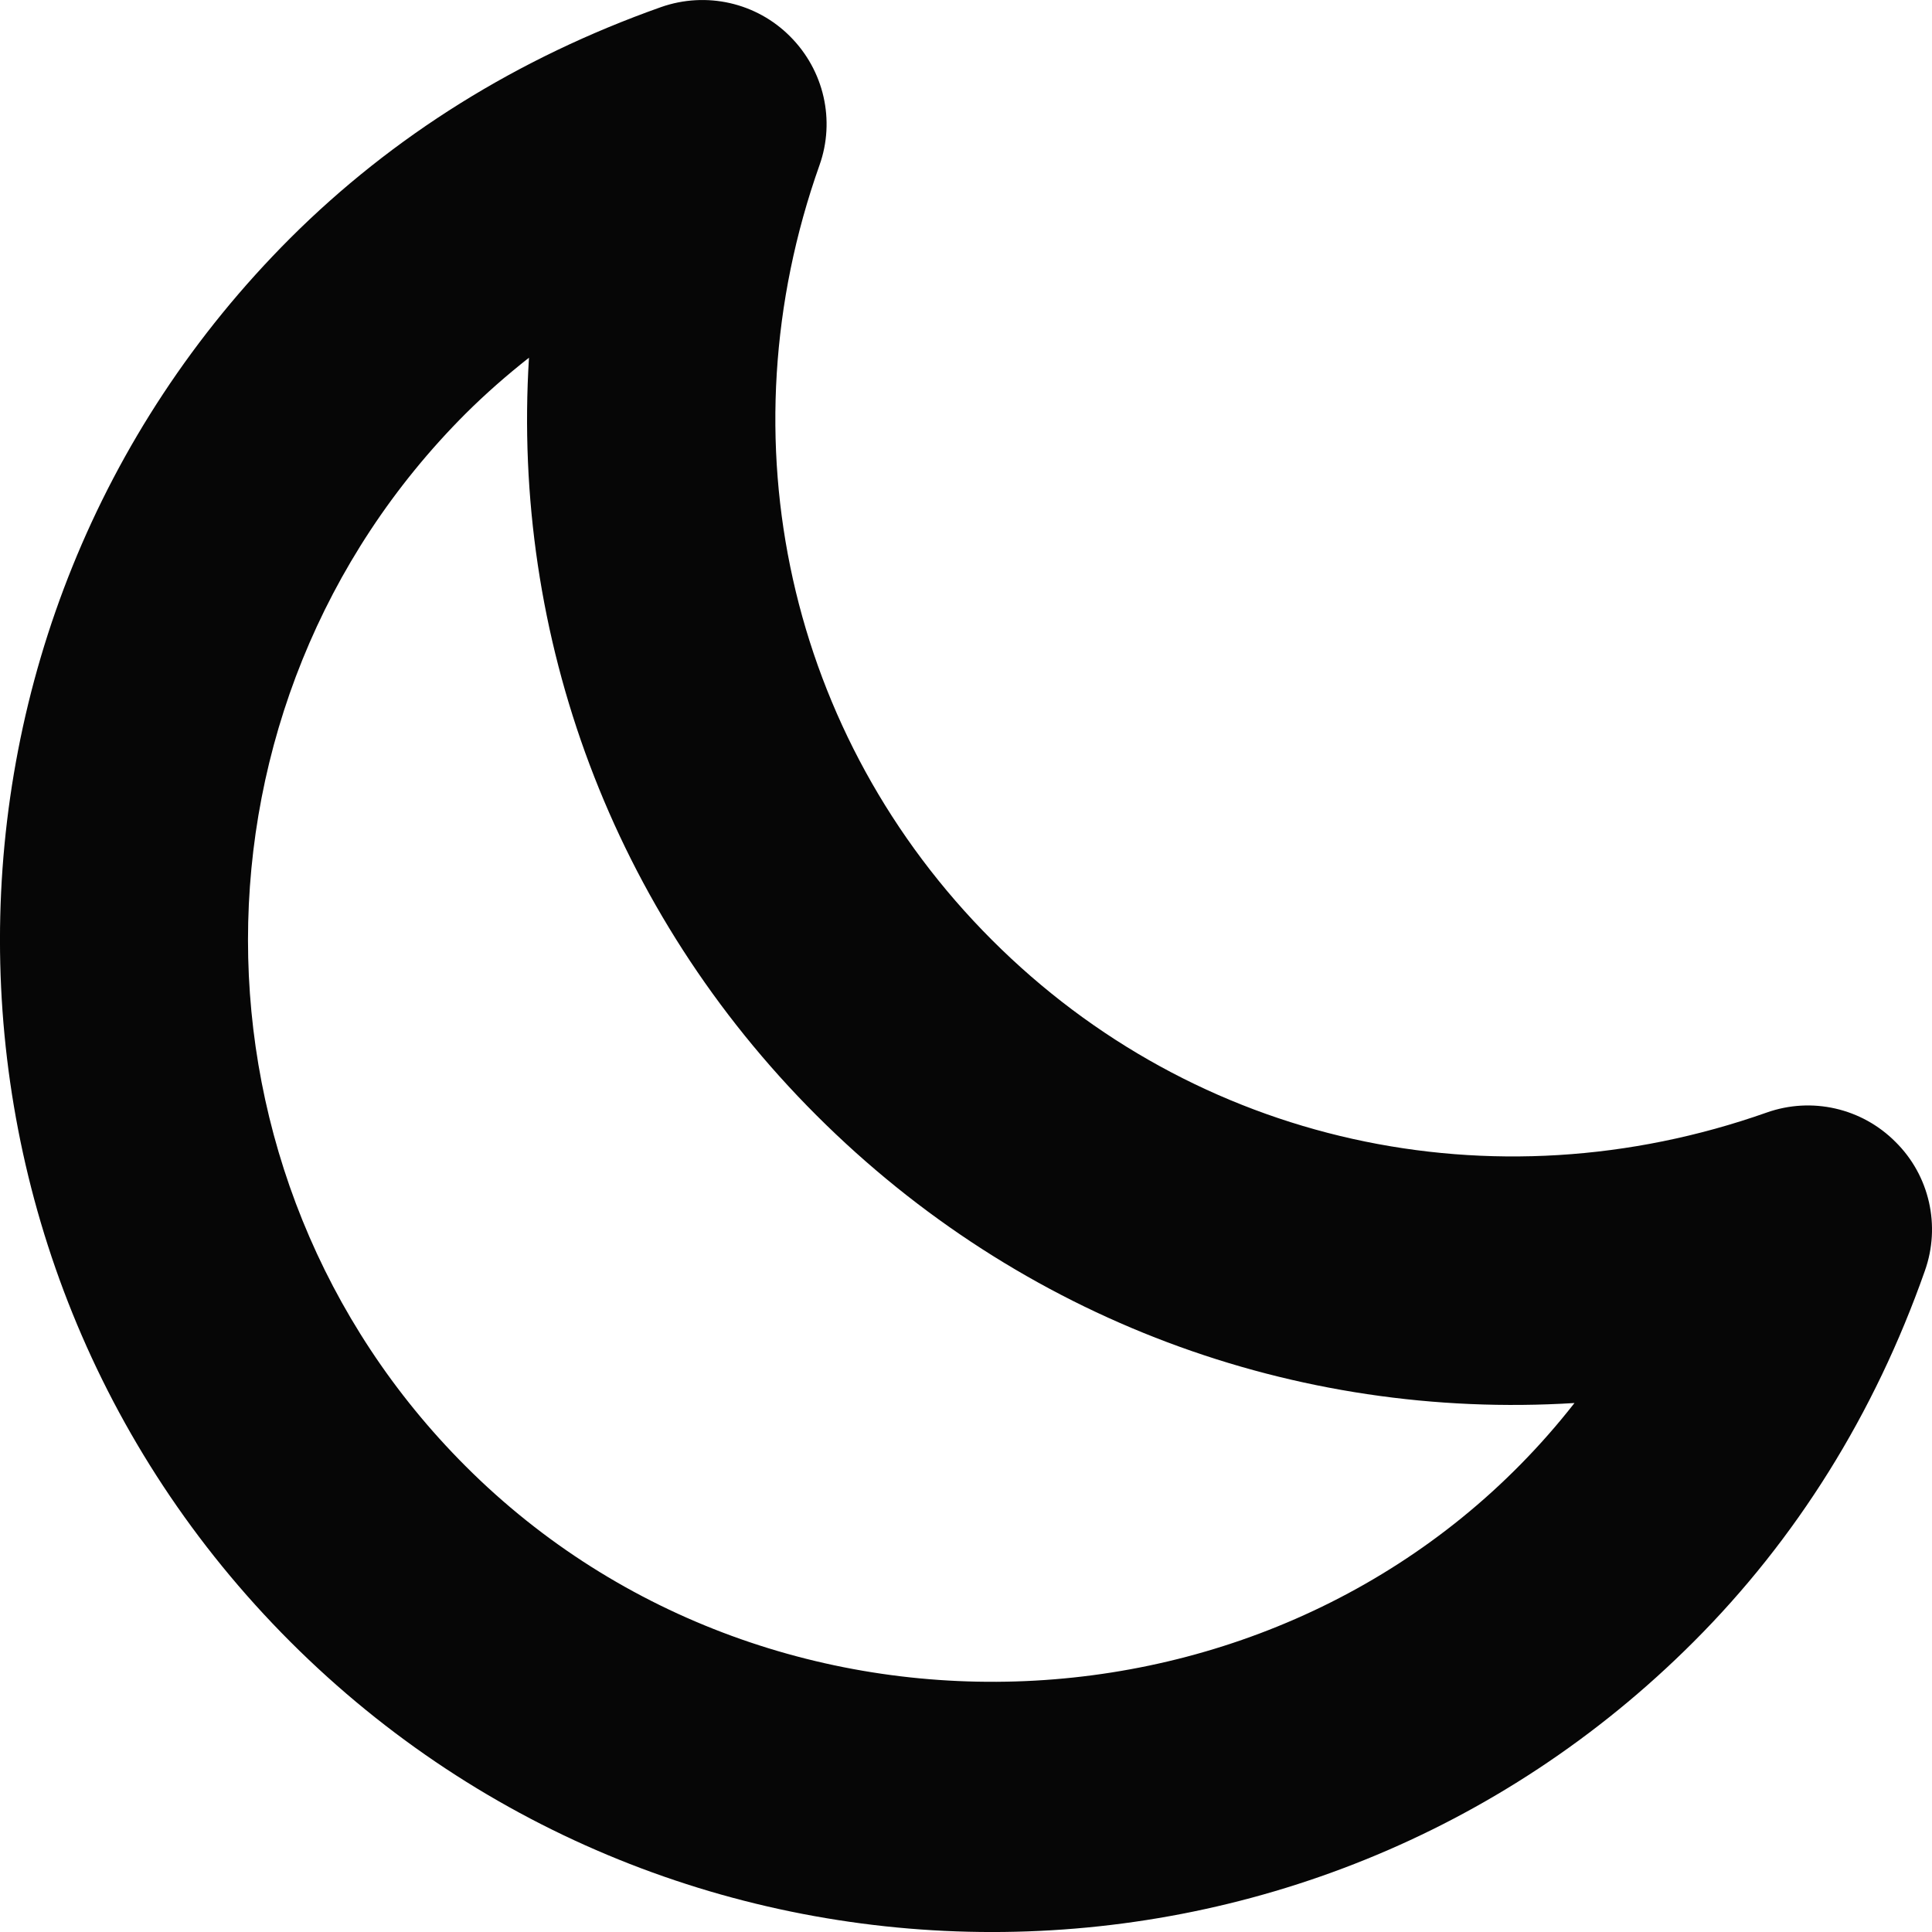
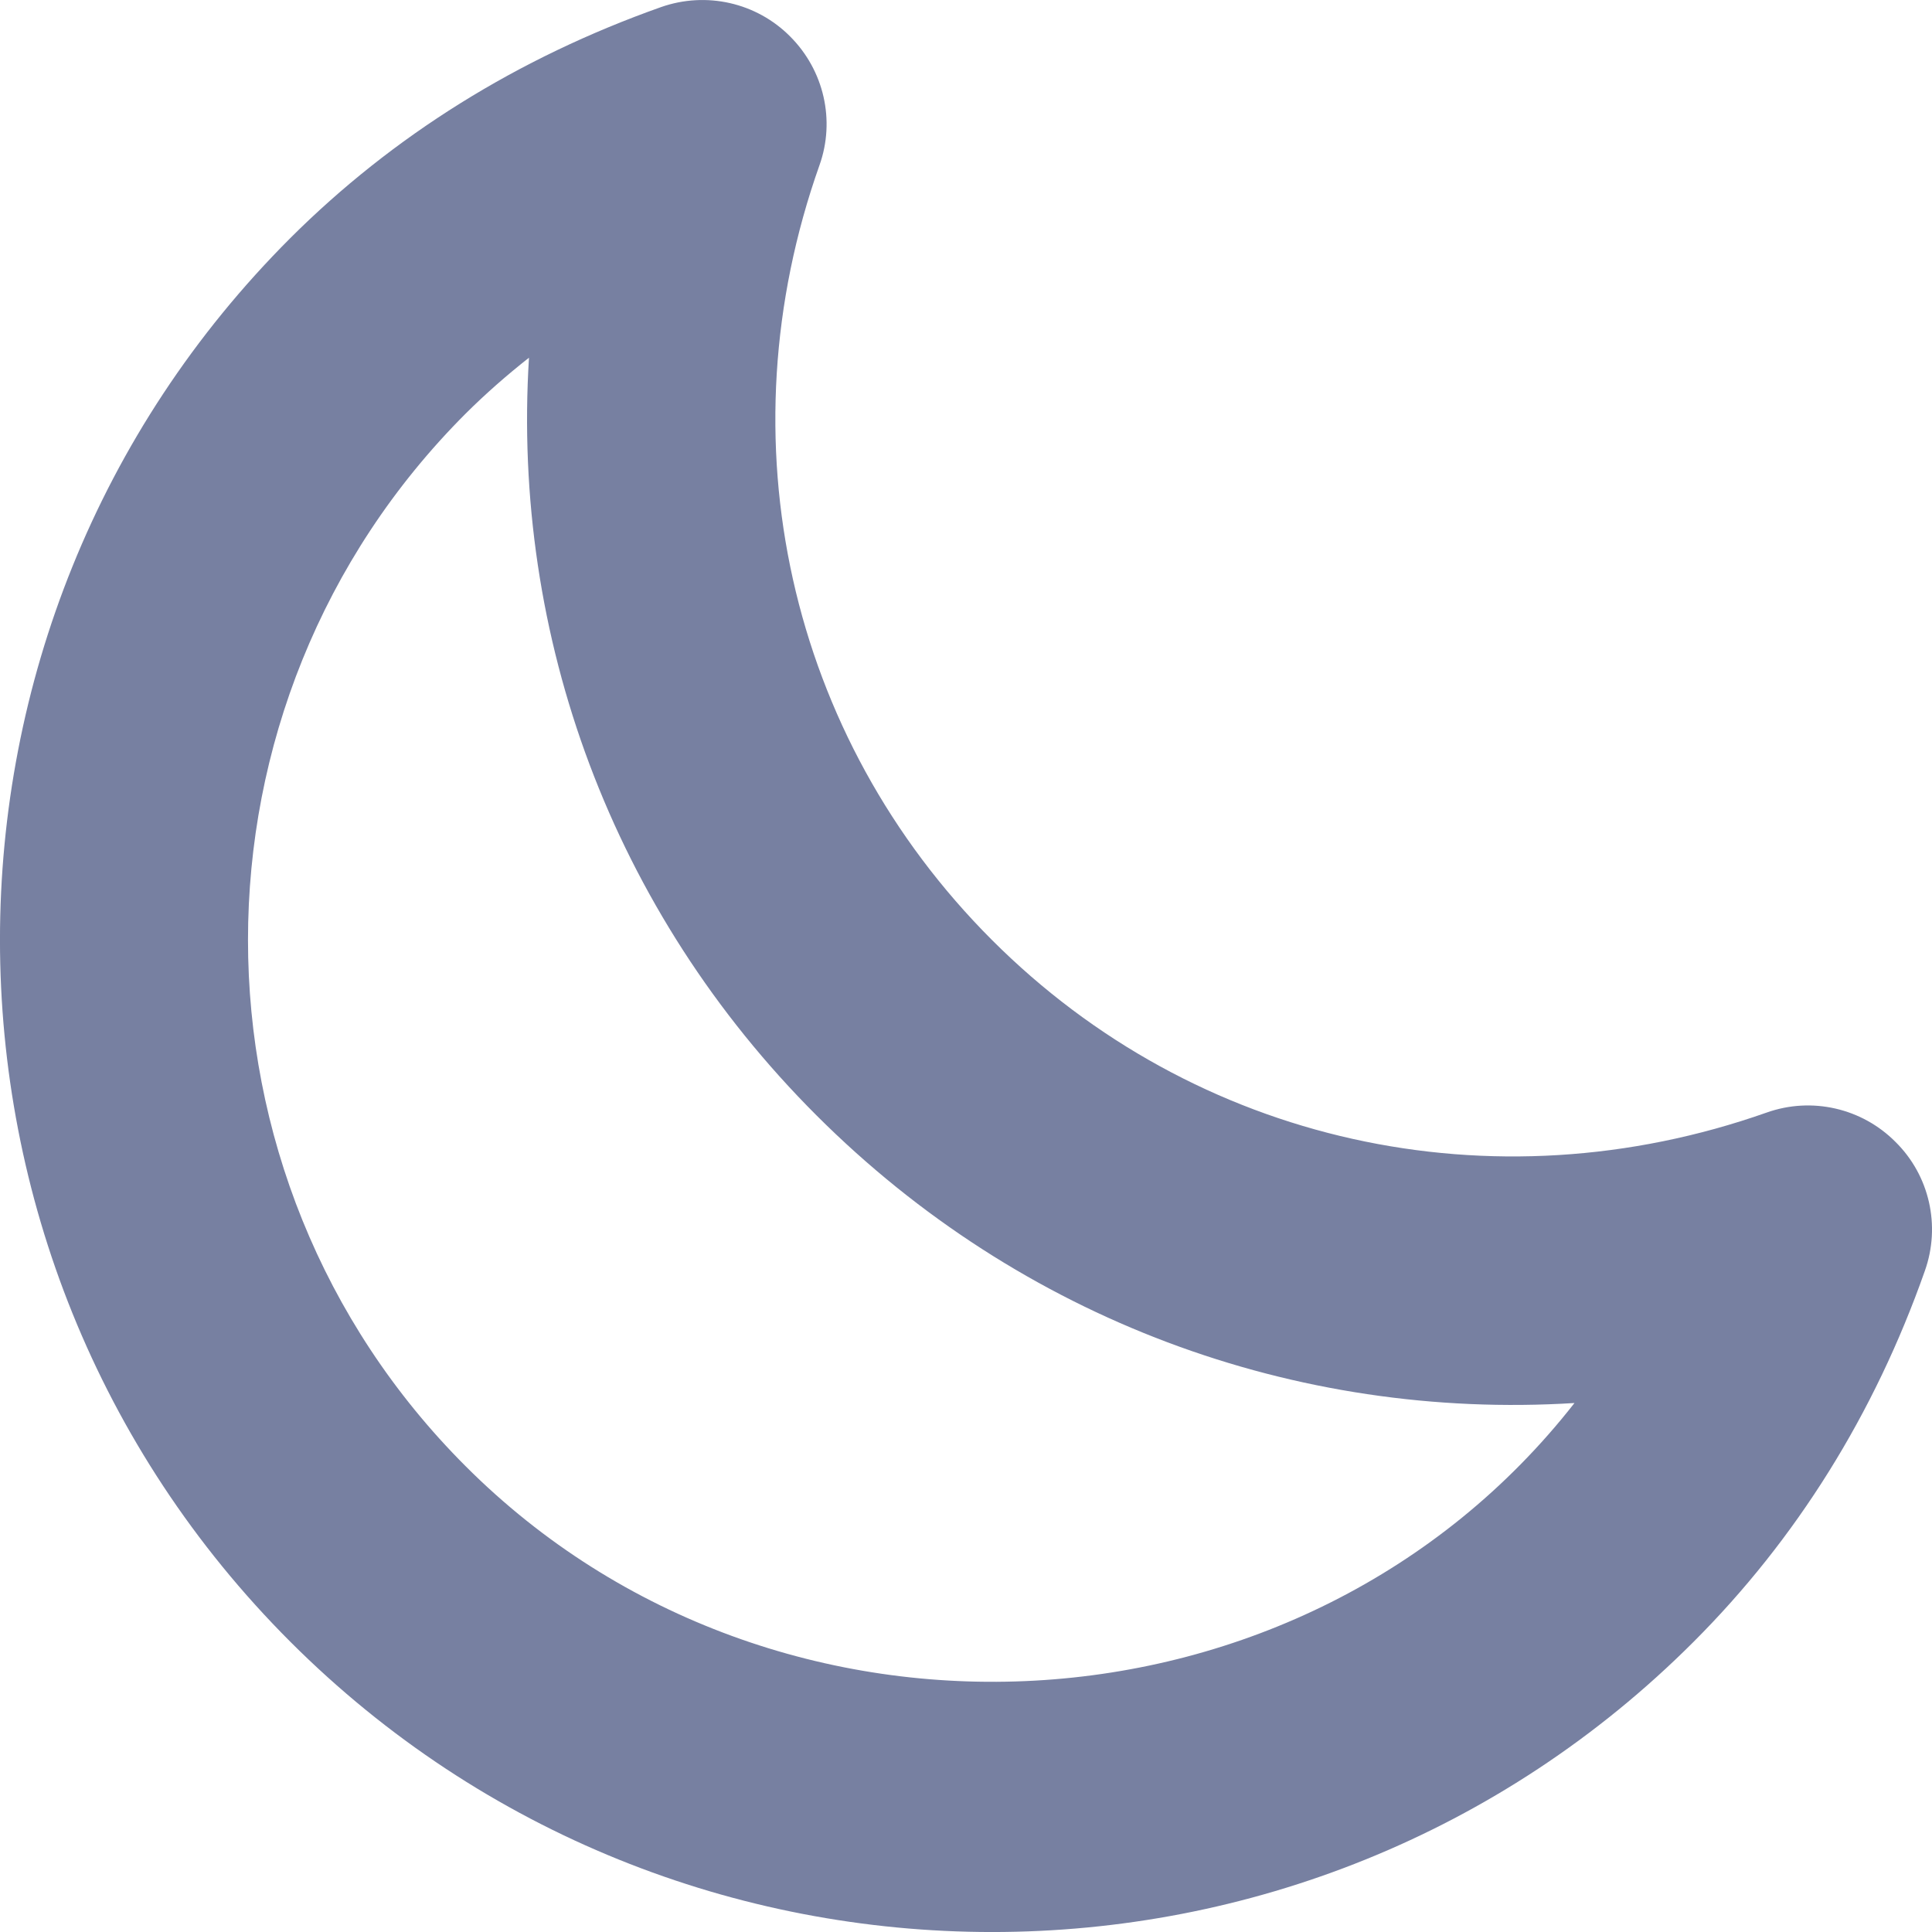
<svg xmlns="http://www.w3.org/2000/svg" width="20" height="20" viewBox="0 0 20 20" fill="none">
-   <path d="M17.533 16.995C13.53 21.002 7.012 21.002 3.005 16.995C-1.002 12.988 -1.002 6.47 3.005 2.465C4.065 1.407 5.358 0.599 6.844 0.073C7.312 -0.091 7.831 0.027 8.179 0.377C8.53 0.728 8.649 1.246 8.483 1.711C7.476 4.551 8.162 7.624 10.269 9.731C12.373 11.836 15.446 12.52 18.289 11.517C18.754 11.352 19.274 11.47 19.623 11.822C19.974 12.169 20.092 12.689 19.926 13.156C19.403 14.642 18.593 15.935 17.533 16.995ZM4.821 4.281C1.816 7.286 1.816 12.176 4.821 15.179C8.032 18.391 13.5 18.102 16.299 14.524C13.413 14.704 10.57 13.662 8.453 11.547C6.336 9.432 5.296 6.589 5.476 3.703C5.246 3.884 5.027 4.076 4.821 4.281Z" fill="#060606" />
+   <path d="M17.533 16.995C13.53 21.002 7.012 21.002 3.005 16.995C-1.002 12.988 -1.002 6.47 3.005 2.465C4.065 1.407 5.358 0.599 6.844 0.073C7.312 -0.091 7.831 0.027 8.179 0.377C8.53 0.728 8.649 1.246 8.483 1.711C7.476 4.551 8.162 7.624 10.269 9.731C12.373 11.836 15.446 12.52 18.289 11.517C18.754 11.352 19.274 11.47 19.623 11.822C19.974 12.169 20.092 12.689 19.926 13.156C19.403 14.642 18.593 15.935 17.533 16.995ZM4.821 4.281C1.816 7.286 1.816 12.176 4.821 15.179C8.032 18.391 13.5 18.102 16.299 14.524C13.413 14.704 10.57 13.662 8.453 11.547C6.336 9.432 5.296 6.589 5.476 3.703C5.246 3.884 5.027 4.076 4.821 4.281Z" fill="#7780a1" />
</svg>
